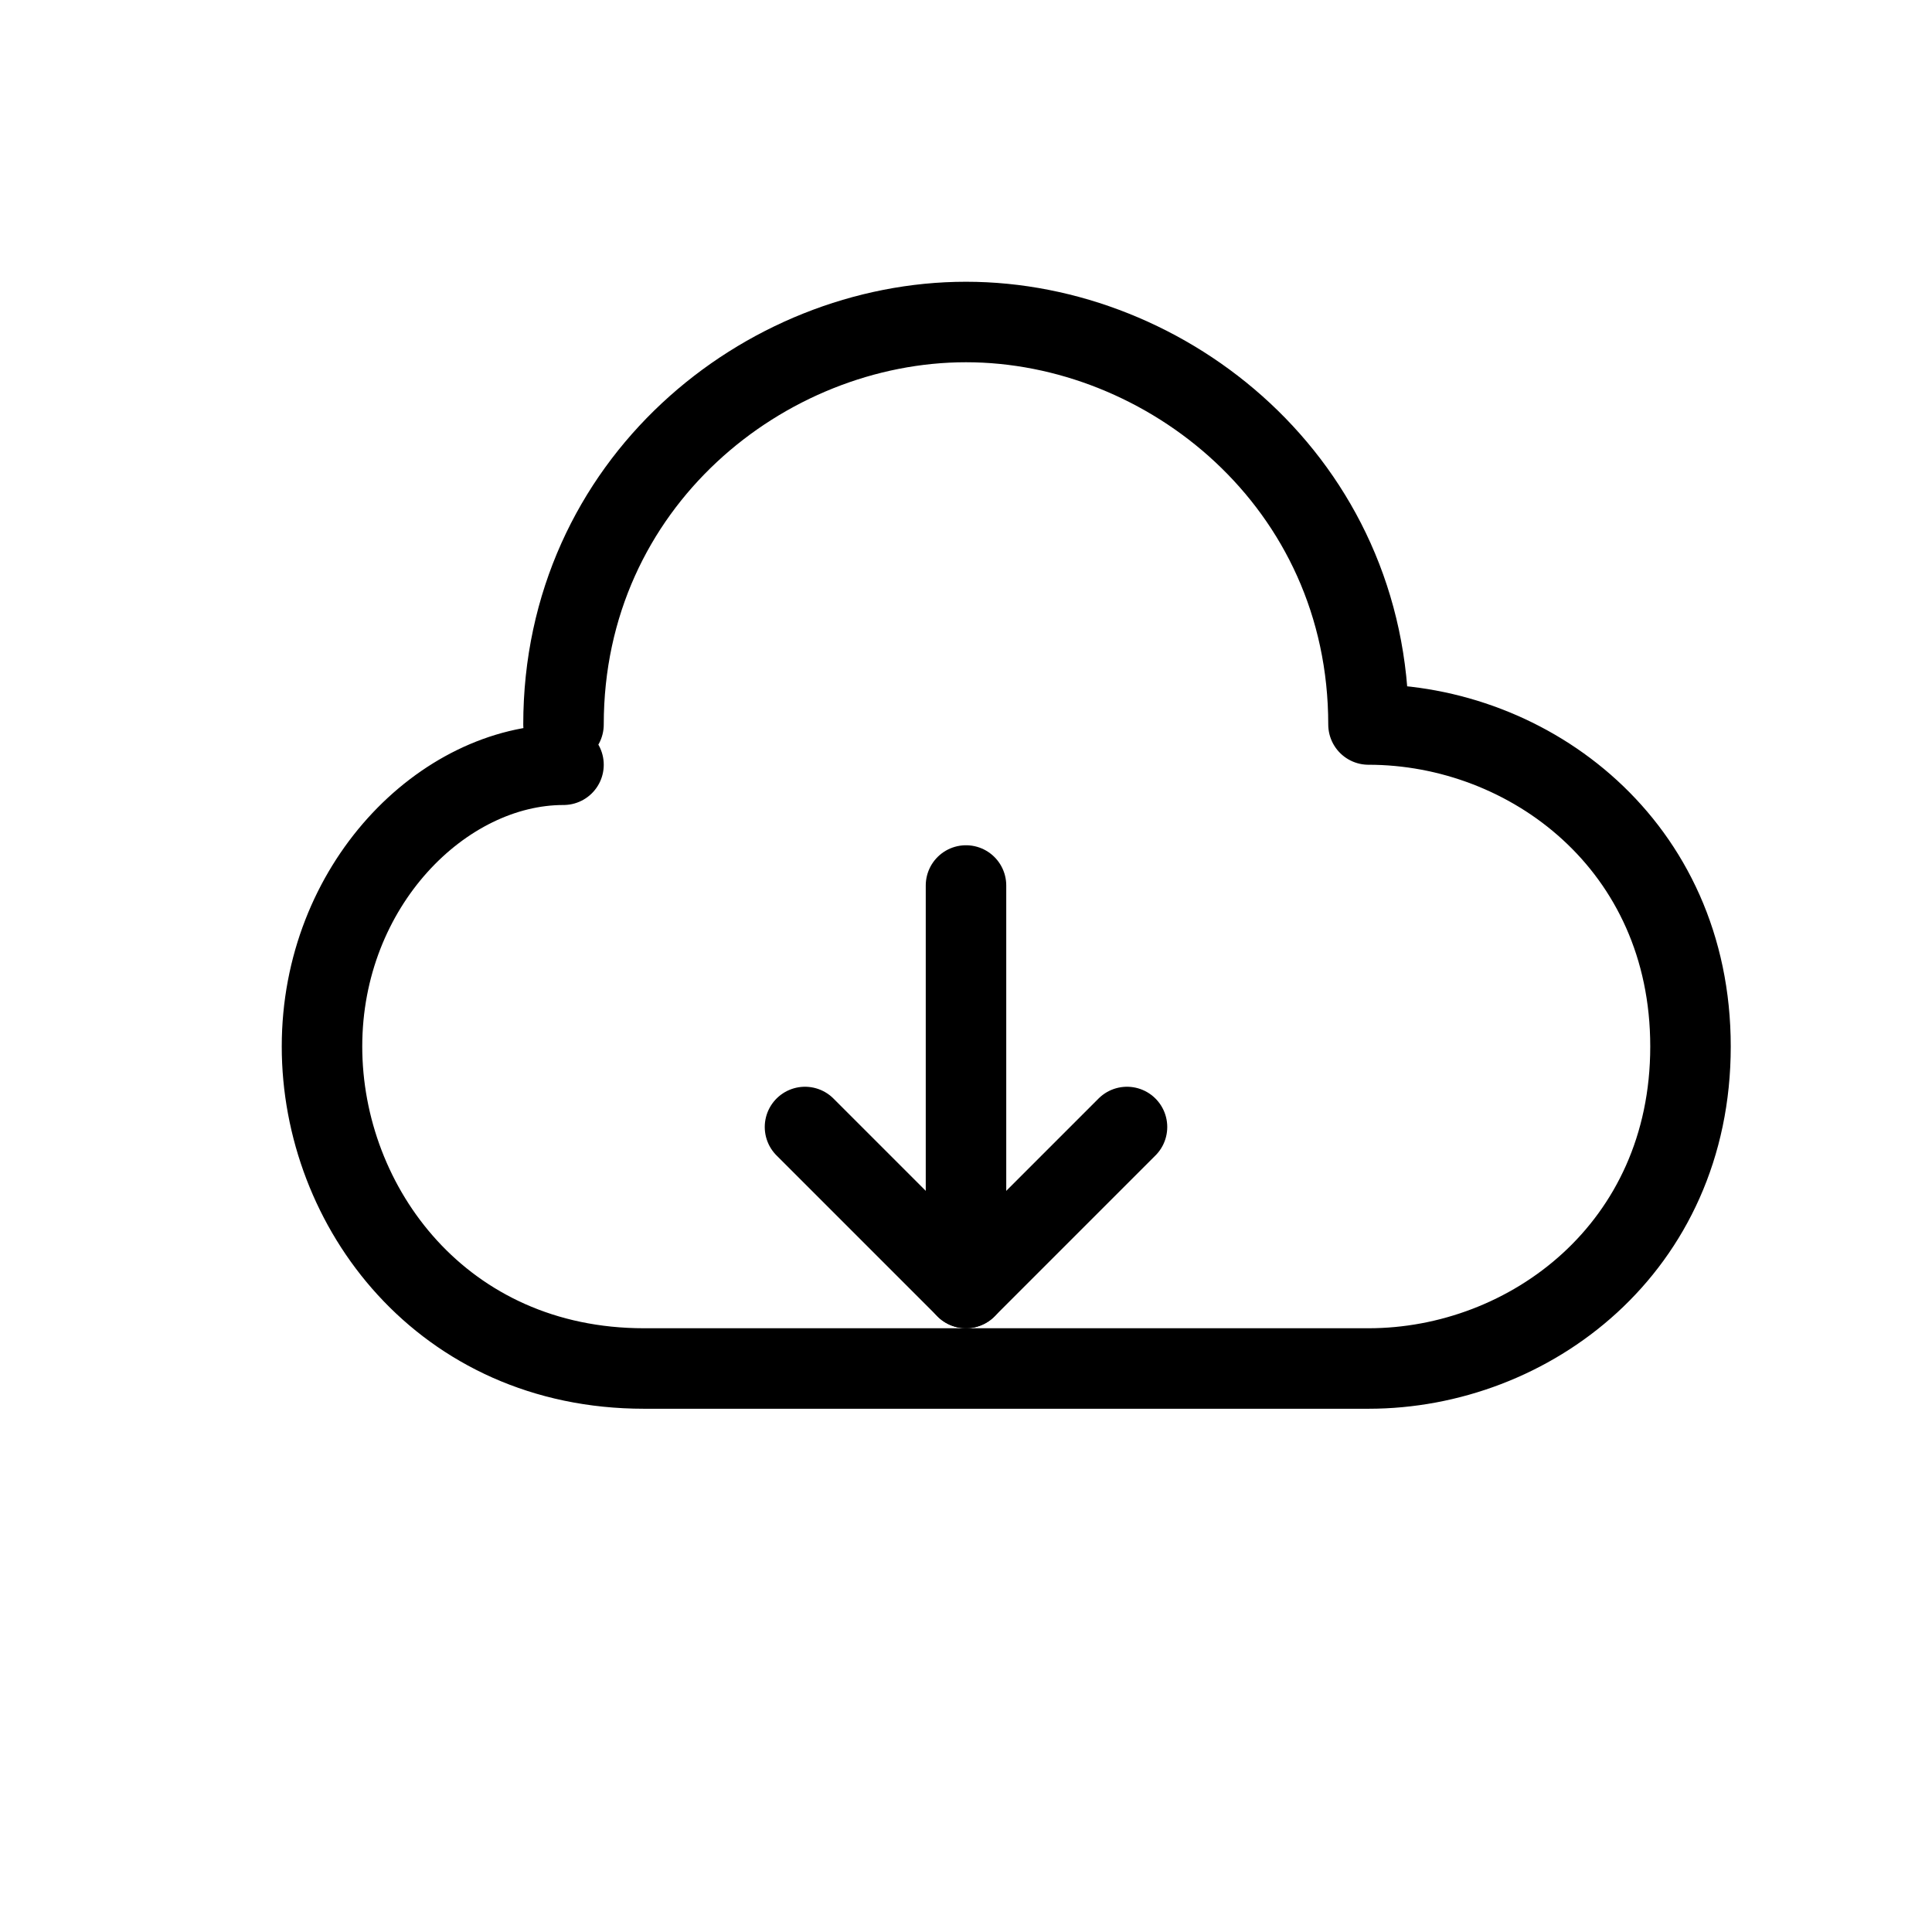
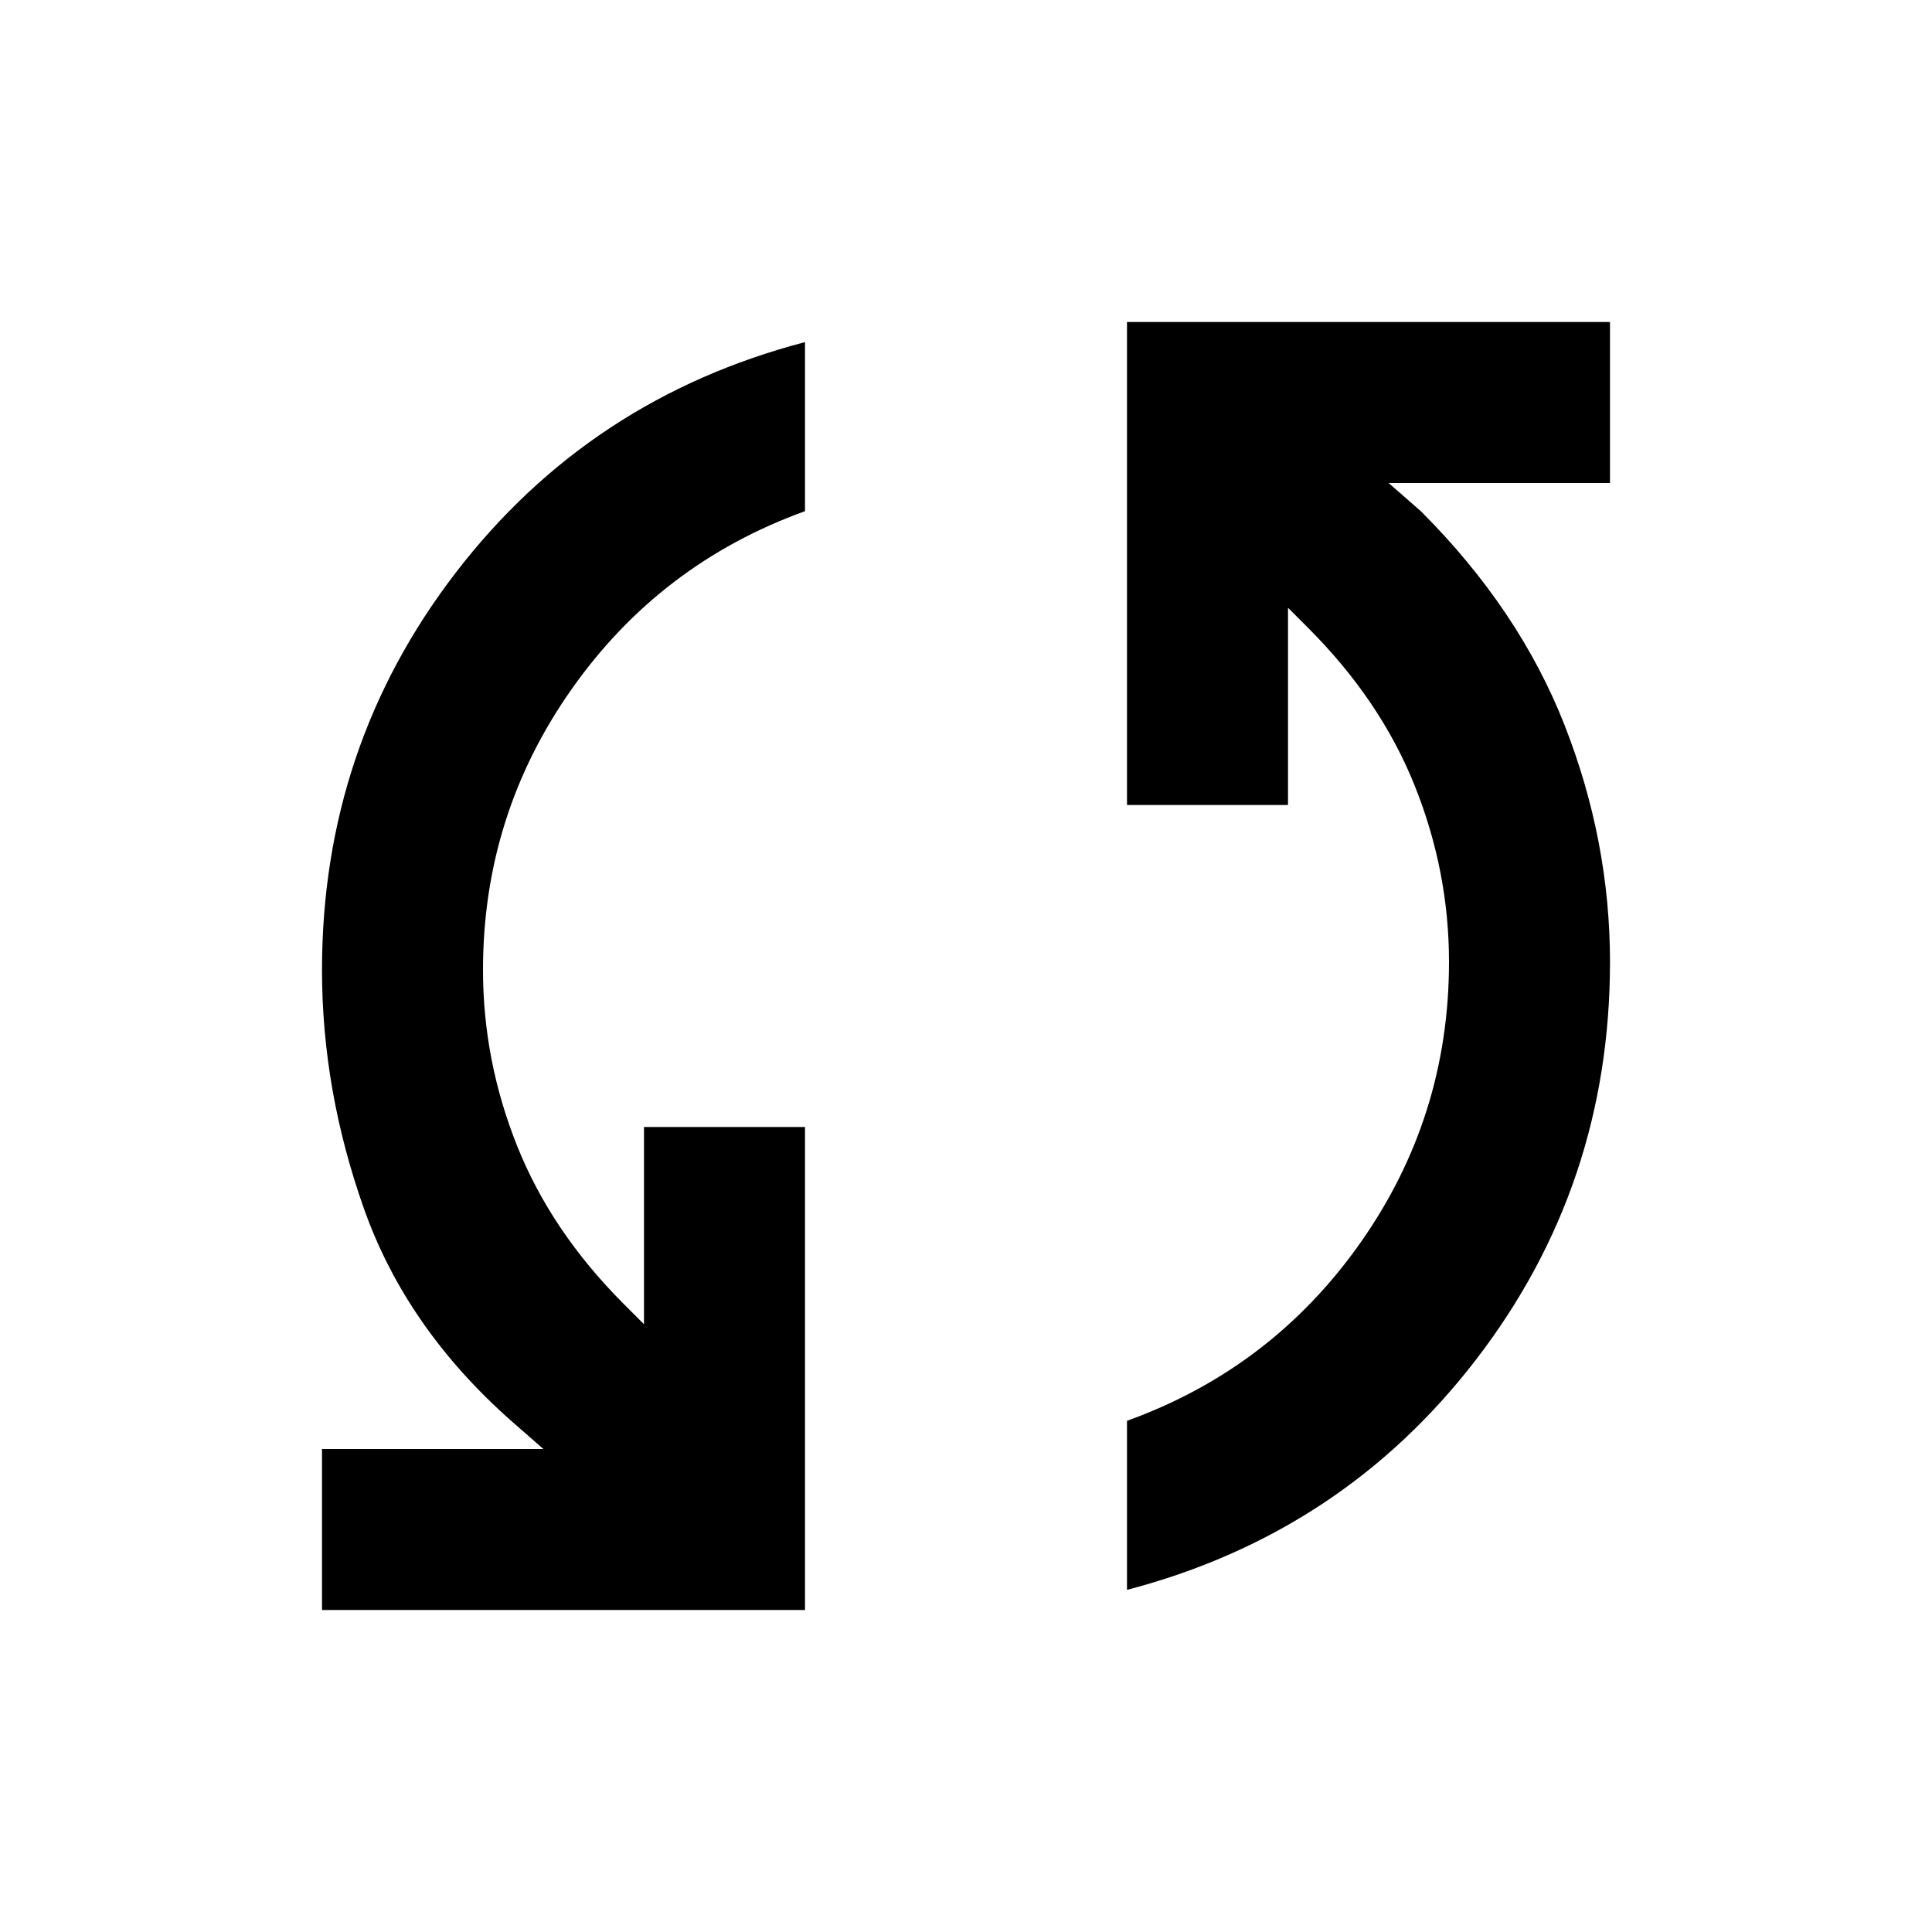
- <svg xmlns="http://www.w3.org/2000/svg" version="1.1" width="48" height="48" viewBox="0 0 48 48">
-   <path style="fill:none;stroke:#000000;stroke-width:2;stroke-linecap:round;stroke-linejoin:round" d="M14,18 C14,12 19,8 24,8 C29,8 34,12 34,18 C38,18 42,21 42,26 C42,31 38,34 34,34 L16,34 C11,34 8,30 8,26 C8,22 11,19 14,19" />
-   <polyline style="fill:none;stroke:#000000;stroke-width:2;stroke-linecap:round;stroke-linejoin:round" points="20,28 24,32 28,28" />
-   <line style="fill:none;stroke:#000000;stroke-width:2;stroke-linecap:round" x1="24" y1="22" x2="24" y2="32" />
+ <svg xmlns="http://www.w3.org/2000/svg" height="24" width="24" viewBox="0 -960 960 960">
+   <path fill="#000000" d="M160-160v-80h110l-16-14q-52-46-73-105t-21-119q0-111 66.5-197.5T400-790v84q-72 26-116 88.5T240-478q0 45 17 87.5t53 78.5l10 10v-98h80v240H160Zm400-10v-84q72-26 116-88.5T720-482q0-45-17-87.5T650-648l-10-10v98h-80v-240h240v80H690l16 14q49 49 71.5 106.5T800-482q0 111-66.5 197.5T560-170Z" />
</svg>
